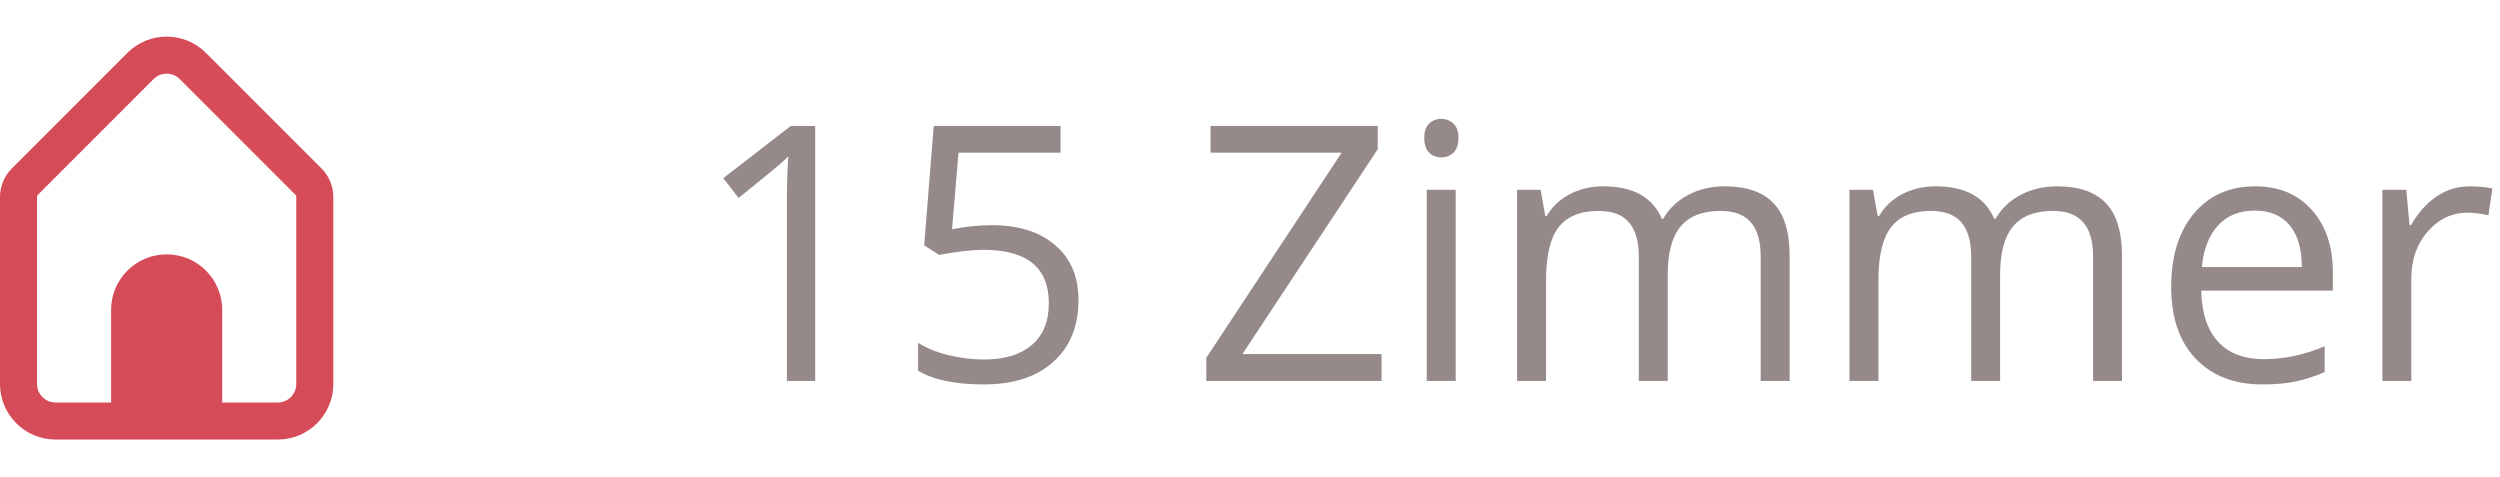
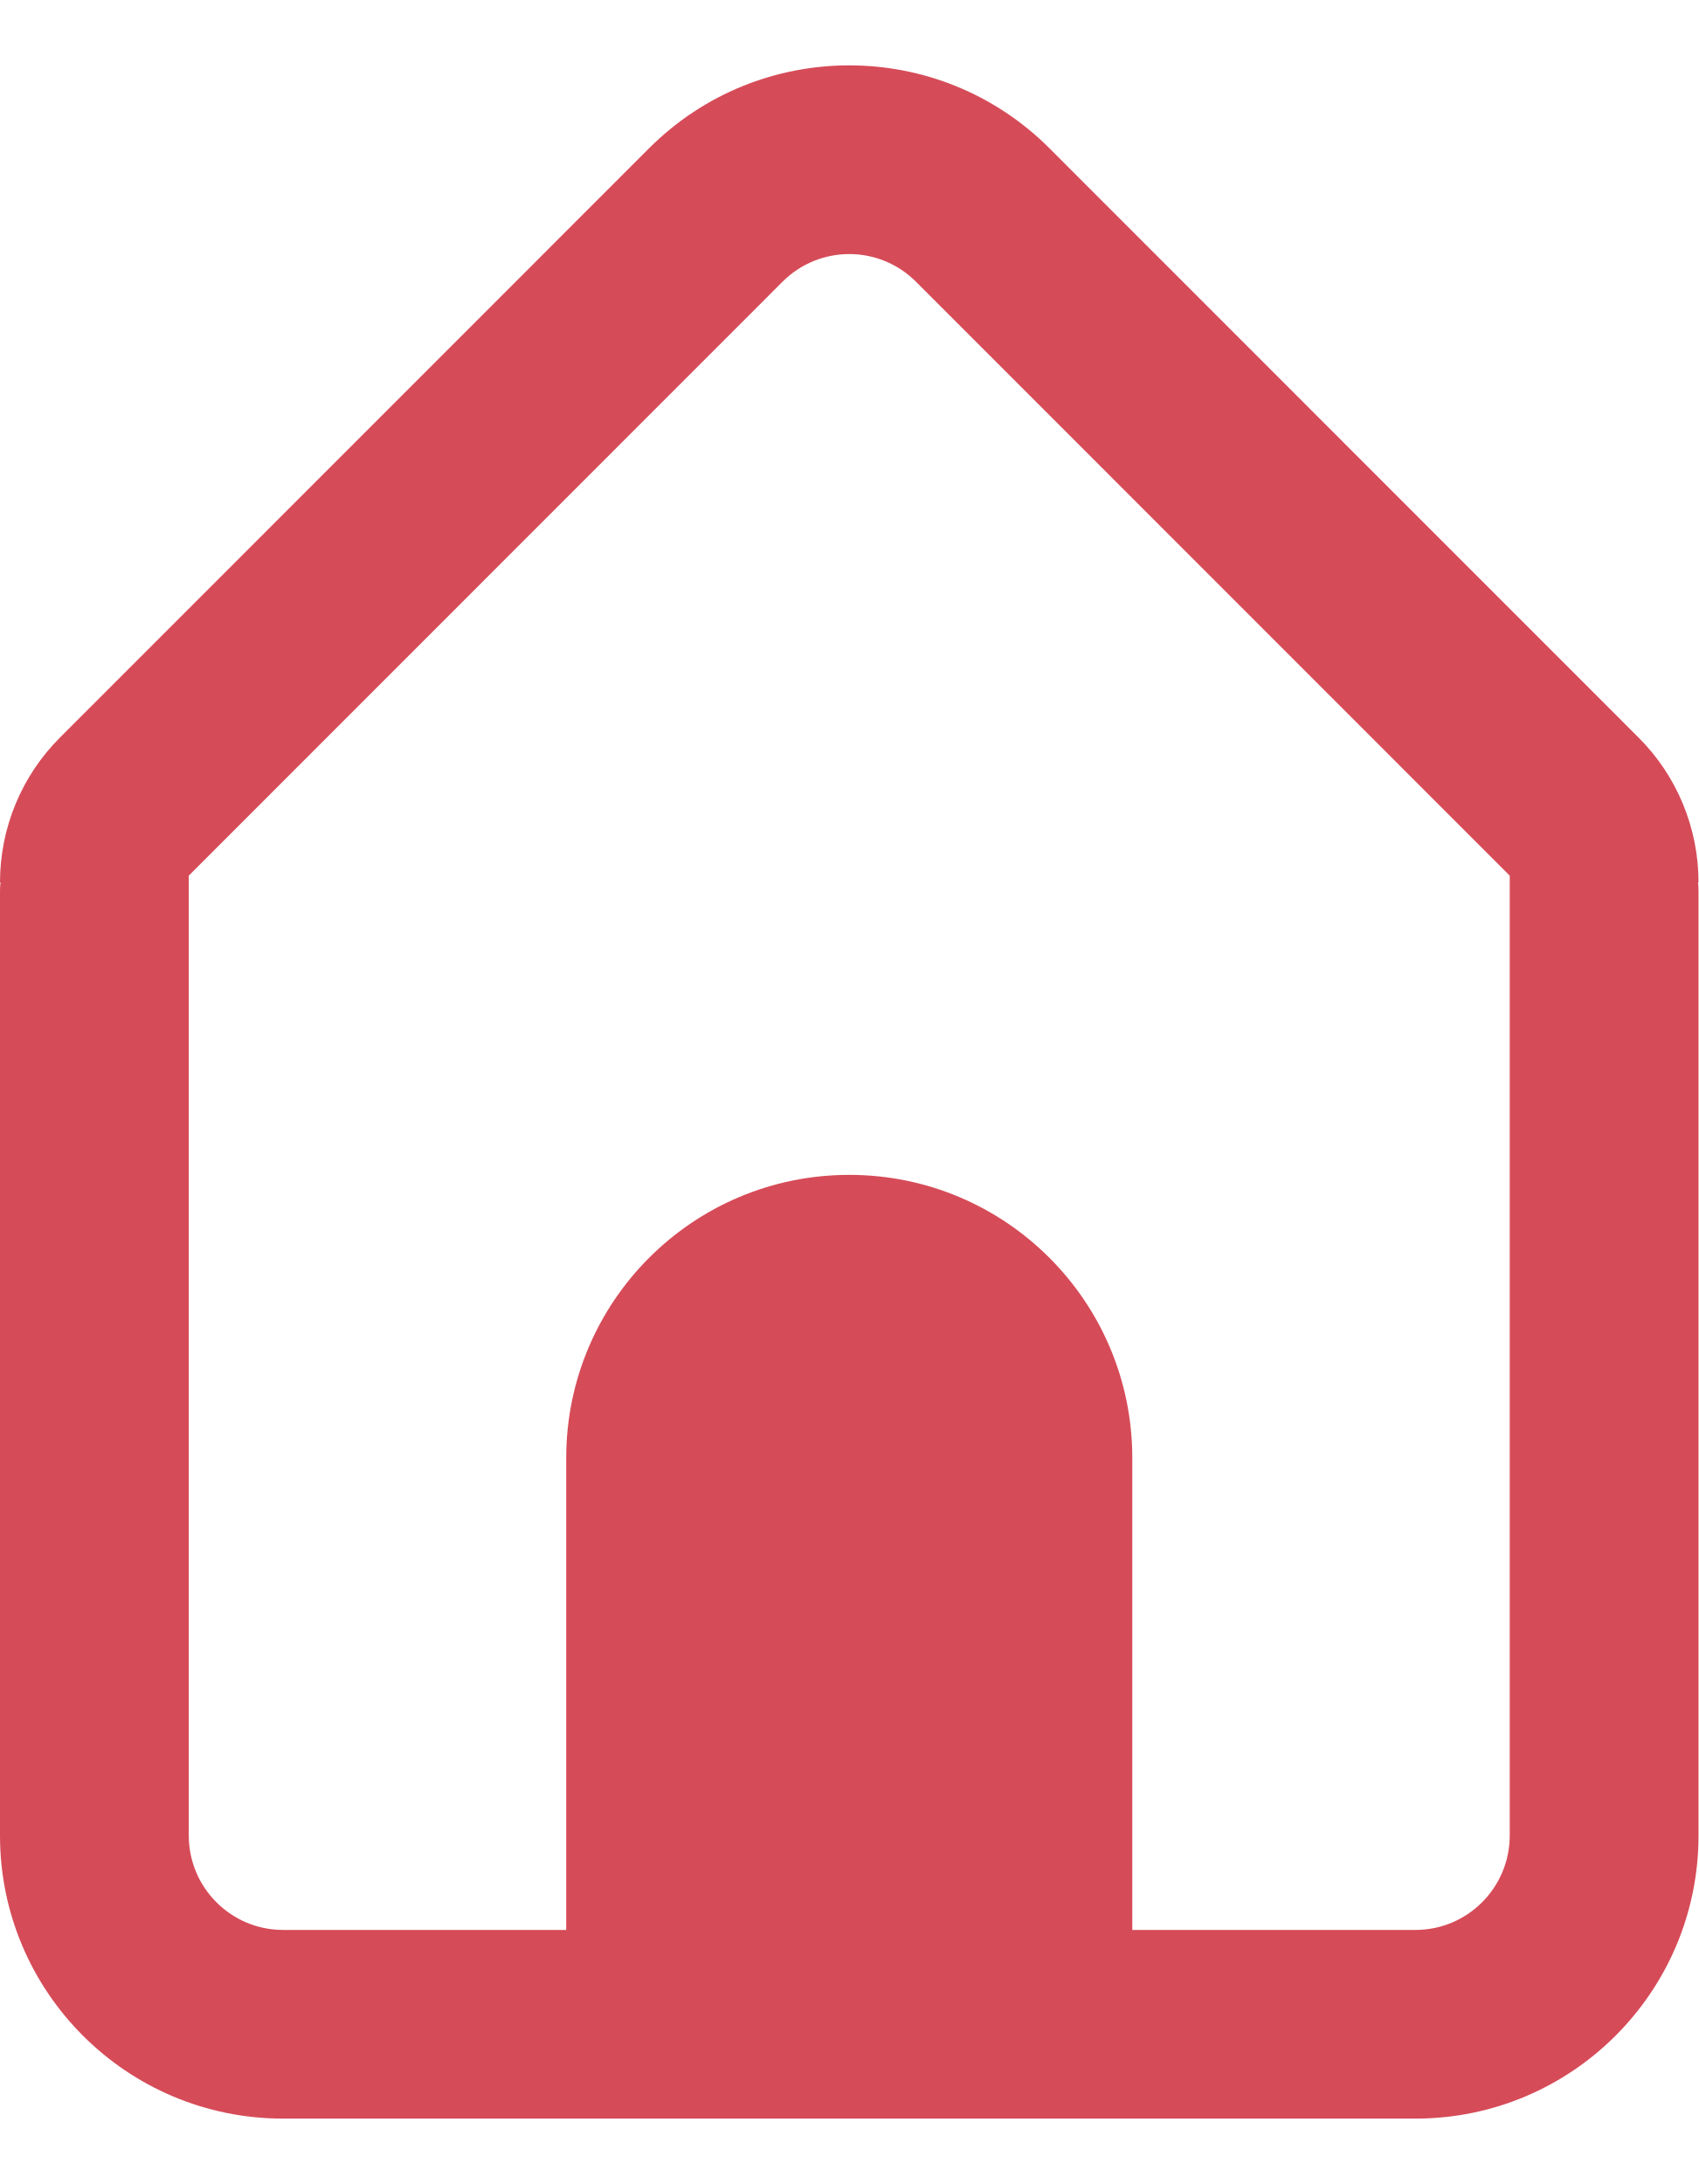
- <svg xmlns="http://www.w3.org/2000/svg" width="105" height="20" viewBox="0 0 105 20" fill="none">
-   <path fill-rule="evenodd" clip-rule="evenodd" d="M2.333 18.461C1.045 18.461 0 17.416 0 16.128V8.35C0 8.324 0.001 8.298 0.004 8.272H0C0 7.824 0.178 7.394 0.495 7.078L5.35 2.222C6.261 1.311 7.739 1.311 8.65 2.222L13.505 7.078C13.822 7.394 14 7.824 14 8.272H13.996C13.999 8.298 14 8.324 14 8.35V16.128C14 17.416 12.955 18.461 11.667 18.461H2.333ZM7.55 3.322L12.444 8.217V16.128C12.444 16.557 12.096 16.906 11.667 16.906H9.333V13.017C9.333 11.728 8.289 10.683 7 10.683C5.711 10.683 4.667 11.728 4.667 13.017V16.906H2.333C1.904 16.906 1.556 16.557 1.556 16.128V8.217L6.45 3.322C6.754 3.018 7.246 3.018 7.55 3.322Z" fill="#D64B58" />
-   <path d="M34.237 16H33.05V8.368C33.05 7.733 33.07 7.133 33.109 6.566C33.006 6.669 32.892 6.776 32.765 6.889C32.638 7.001 32.057 7.477 31.021 8.317L30.377 7.482L33.211 5.292H34.237V16ZM41.664 9.459C42.791 9.459 43.678 9.74 44.322 10.302C44.972 10.858 45.296 11.623 45.296 12.594C45.296 13.703 44.942 14.572 44.234 15.202C43.531 15.832 42.56 16.146 41.319 16.146C40.113 16.146 39.193 15.954 38.558 15.568V14.396C38.9 14.616 39.325 14.789 39.833 14.916C40.34 15.038 40.841 15.099 41.334 15.099C42.193 15.099 42.86 14.896 43.334 14.491C43.812 14.086 44.051 13.5 44.051 12.733C44.051 11.239 43.136 10.492 41.305 10.492C40.841 10.492 40.221 10.563 39.444 10.705L38.815 10.302L39.217 5.292H44.542V6.413H40.257L39.986 9.628C40.548 9.516 41.107 9.459 41.664 9.459ZM58.026 16H50.665V15.026L56.349 6.413H50.841V5.292H57.865V6.266L52.181 14.872H58.026V16ZM61.139 16H59.923V7.973H61.139V16ZM59.82 5.797C59.82 5.519 59.889 5.316 60.025 5.189C60.162 5.058 60.333 4.992 60.538 4.992C60.733 4.992 60.902 5.058 61.044 5.189C61.185 5.321 61.256 5.524 61.256 5.797C61.256 6.071 61.185 6.276 61.044 6.413C60.902 6.544 60.733 6.61 60.538 6.61C60.333 6.61 60.162 6.544 60.025 6.413C59.889 6.276 59.82 6.071 59.82 5.797ZM73.949 16V10.778C73.949 10.138 73.812 9.66 73.539 9.342C73.265 9.02 72.84 8.859 72.264 8.859C71.507 8.859 70.948 9.076 70.587 9.511C70.226 9.945 70.045 10.614 70.045 11.518V16H68.829V10.778C68.829 10.138 68.692 9.66 68.419 9.342C68.145 9.02 67.718 8.859 67.137 8.859C66.376 8.859 65.816 9.088 65.46 9.547C65.108 10.002 64.933 10.748 64.933 11.789V16H63.717V7.973H64.706L64.903 9.071H64.962C65.191 8.681 65.514 8.375 65.929 8.156C66.349 7.936 66.817 7.826 67.335 7.826C68.59 7.826 69.41 8.28 69.796 9.188H69.855C70.094 8.769 70.44 8.437 70.894 8.192C71.349 7.948 71.866 7.826 72.447 7.826C73.356 7.826 74.034 8.061 74.483 8.529C74.938 8.993 75.165 9.738 75.165 10.763V16H73.949ZM87.909 16V10.778C87.909 10.138 87.772 9.66 87.499 9.342C87.225 9.02 86.8 8.859 86.224 8.859C85.467 8.859 84.908 9.076 84.547 9.511C84.186 9.945 84.005 10.614 84.005 11.518V16H82.789V10.778C82.789 10.138 82.652 9.66 82.379 9.342C82.106 9.02 81.678 8.859 81.097 8.859C80.335 8.859 79.776 9.088 79.42 9.547C79.068 10.002 78.893 10.748 78.893 11.789V16H77.677V7.973H78.665L78.863 9.071H78.922C79.151 8.681 79.474 8.375 79.889 8.156C80.309 7.936 80.777 7.826 81.295 7.826C82.55 7.826 83.37 8.28 83.756 9.188H83.814C84.054 8.769 84.4 8.437 84.855 8.192C85.309 7.948 85.826 7.826 86.407 7.826C87.315 7.826 87.994 8.061 88.443 8.529C88.897 8.993 89.124 9.738 89.124 10.763V16H87.909ZM95.028 16.146C93.841 16.146 92.904 15.785 92.215 15.062C91.532 14.34 91.19 13.336 91.19 12.052C91.19 10.758 91.507 9.73 92.142 8.969C92.782 8.207 93.639 7.826 94.713 7.826C95.719 7.826 96.515 8.158 97.101 8.822C97.686 9.481 97.98 10.353 97.98 11.437V12.206H92.45C92.474 13.148 92.711 13.864 93.16 14.352C93.614 14.84 94.251 15.085 95.072 15.085C95.936 15.085 96.79 14.904 97.635 14.543V15.627C97.206 15.812 96.798 15.944 96.412 16.022C96.031 16.105 95.57 16.146 95.028 16.146ZM94.698 8.844C94.054 8.844 93.539 9.054 93.153 9.474C92.772 9.894 92.547 10.475 92.479 11.217H96.676C96.676 10.451 96.505 9.865 96.163 9.459C95.821 9.049 95.333 8.844 94.698 8.844ZM103.722 7.826C104.078 7.826 104.398 7.855 104.681 7.914L104.513 9.042C104.181 8.969 103.888 8.932 103.634 8.932C102.984 8.932 102.428 9.196 101.964 9.723C101.505 10.251 101.275 10.907 101.275 11.693V16H100.06V7.973H101.063L101.202 9.459H101.261C101.559 8.937 101.917 8.534 102.337 8.251C102.757 7.968 103.219 7.826 103.722 7.826Z" fill="#968989" />
+ <svg xmlns="http://www.w3.org/2000/svg" width="14" height="18" viewBox="0 0 14 18" fill="none">
+   <path fill-rule="evenodd" clip-rule="evenodd" d="M2.333 17.461C1.045 17.461 0 16.416 0 15.128V7.35C0 7.324 0.001 7.298 0.004 7.272H0C0 6.824 0.178 6.394 0.495 6.078L5.35 1.222C6.261 0.311 7.739 0.311 8.65 1.222L13.505 6.078C13.822 6.394 14 6.824 14 7.272H13.996C13.999 7.298 14 7.324 14 7.35V15.128C14 16.416 12.955 17.461 11.667 17.461H2.333ZM7.55 2.322L12.444 7.217V15.128C12.444 15.557 12.096 15.906 11.667 15.906H9.333V12.017C9.333 10.728 8.289 9.683 7 9.683C5.711 9.683 4.667 10.728 4.667 12.017V15.906H2.333C1.904 15.906 1.556 15.557 1.556 15.128V7.217L6.45 2.322C6.754 2.018 7.246 2.018 7.55 2.322Z" fill="#D64B58" />
</svg>
